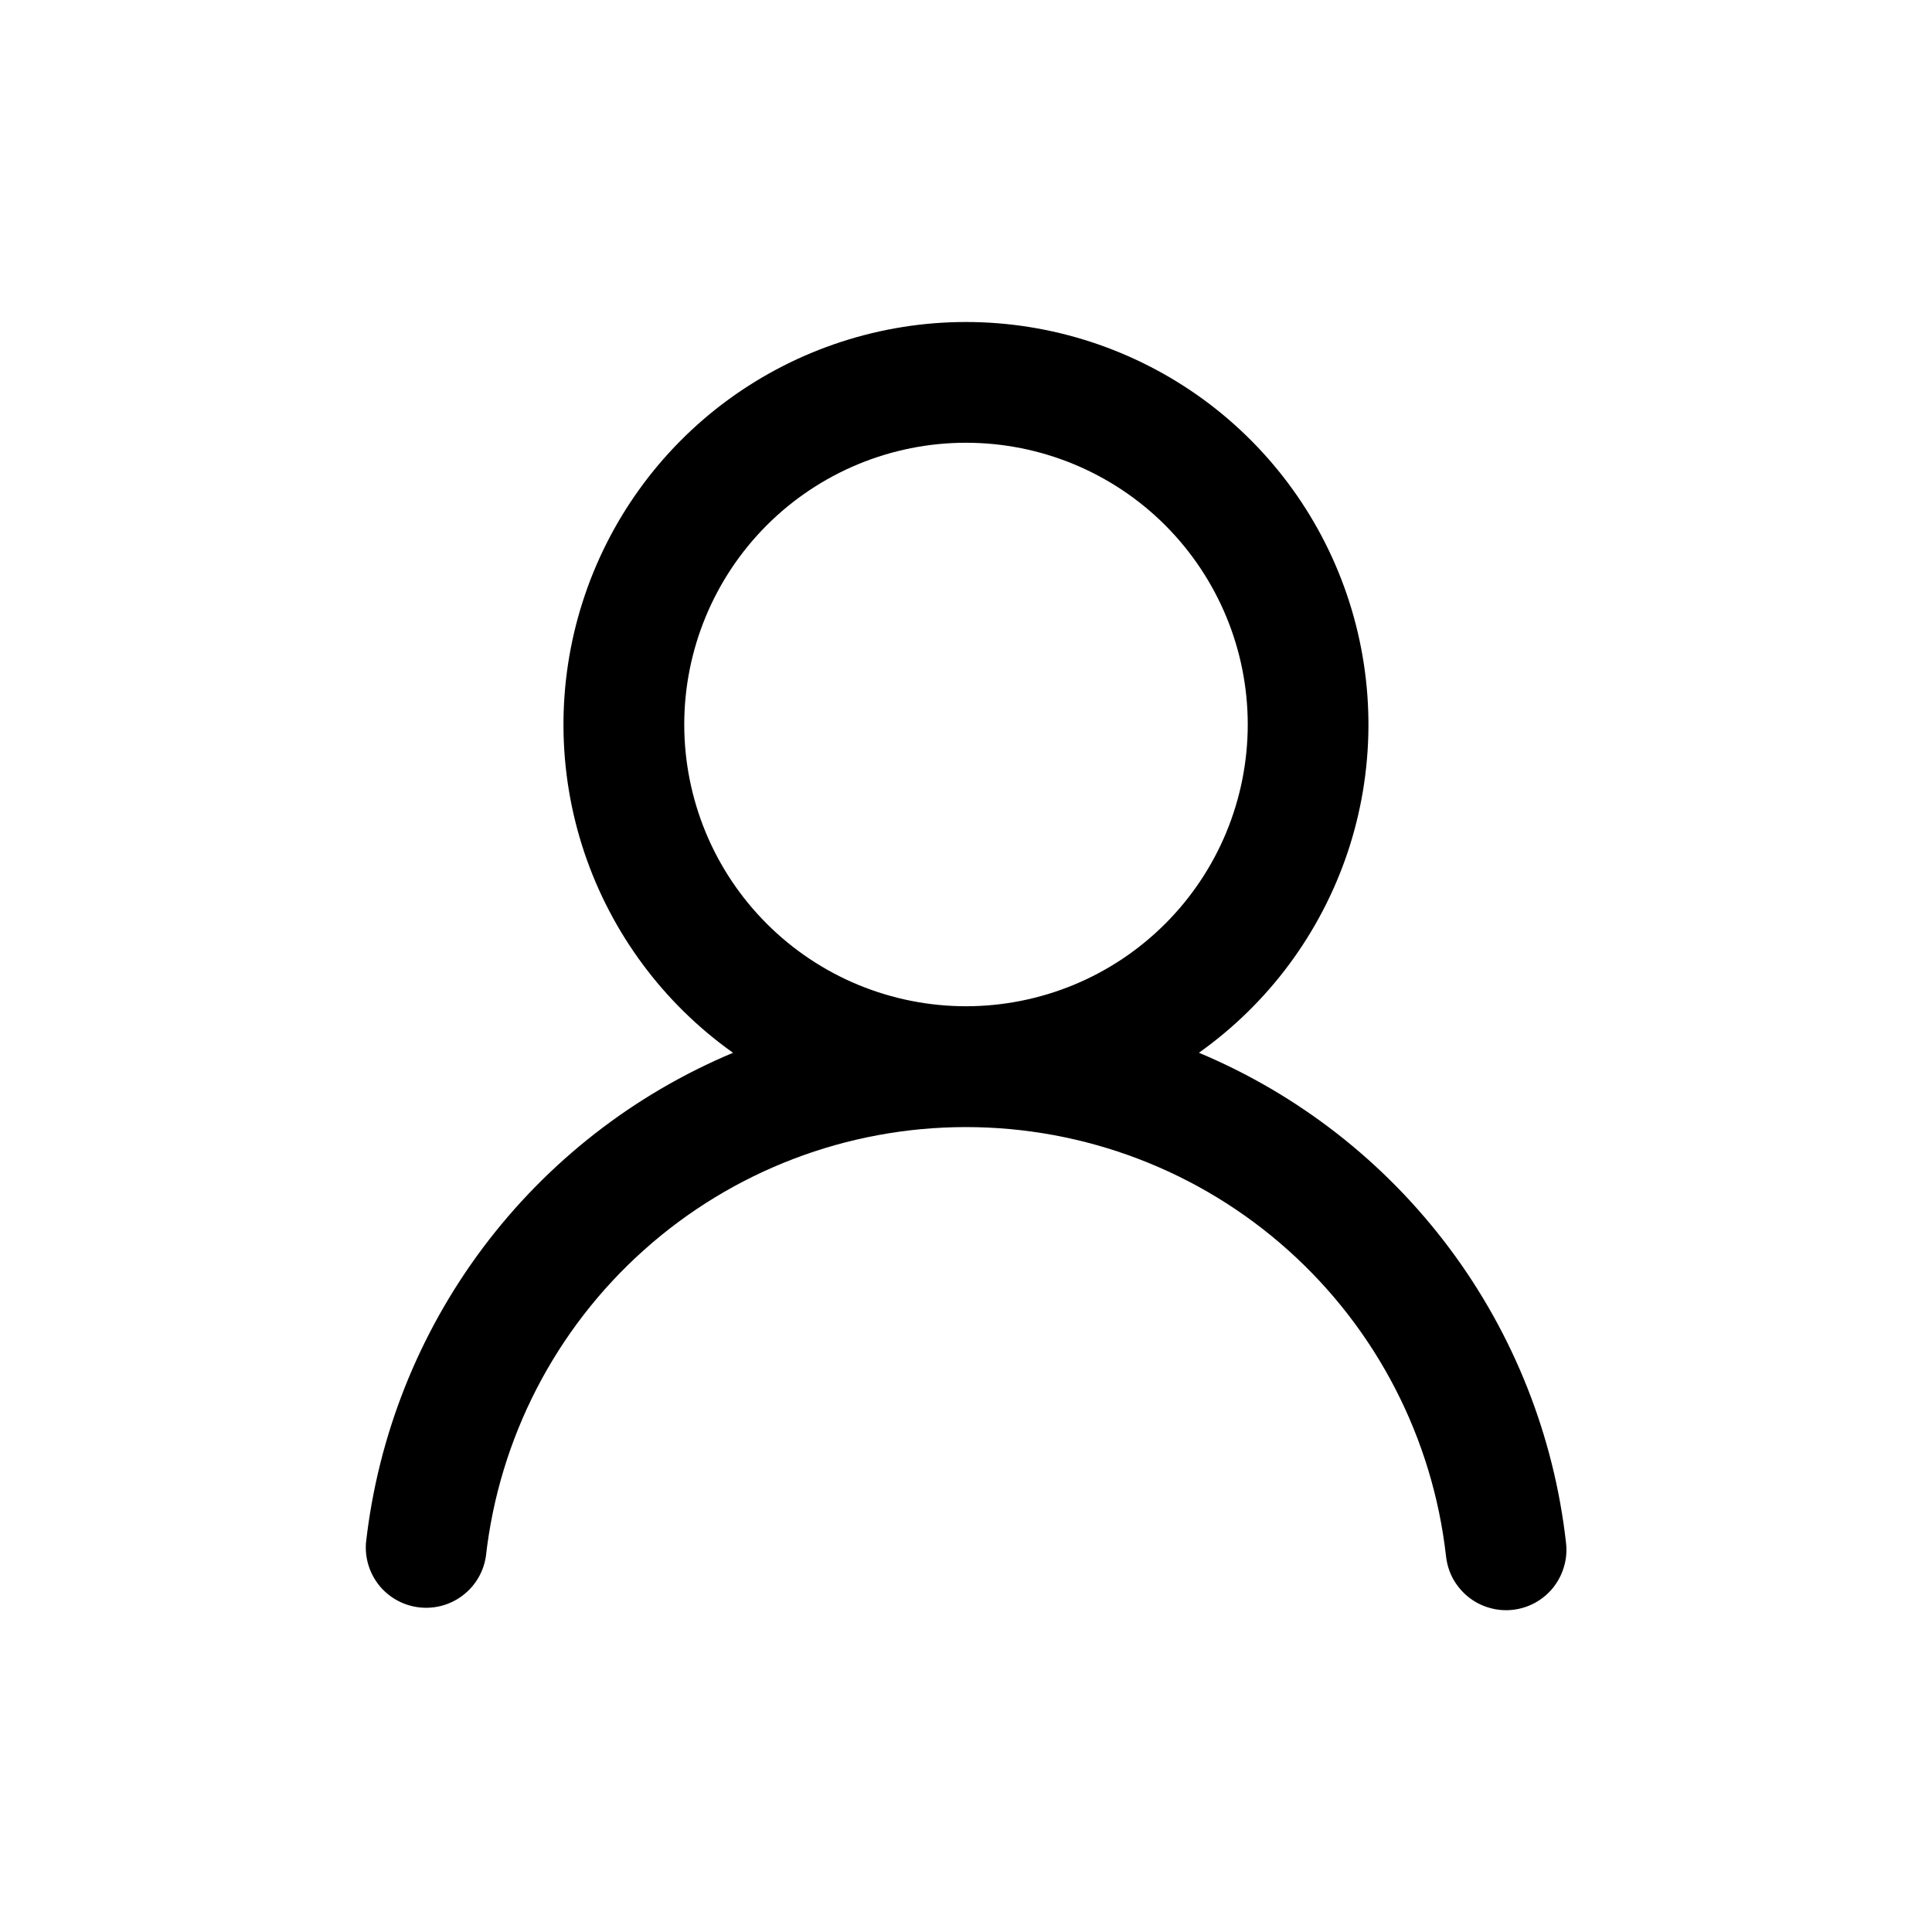
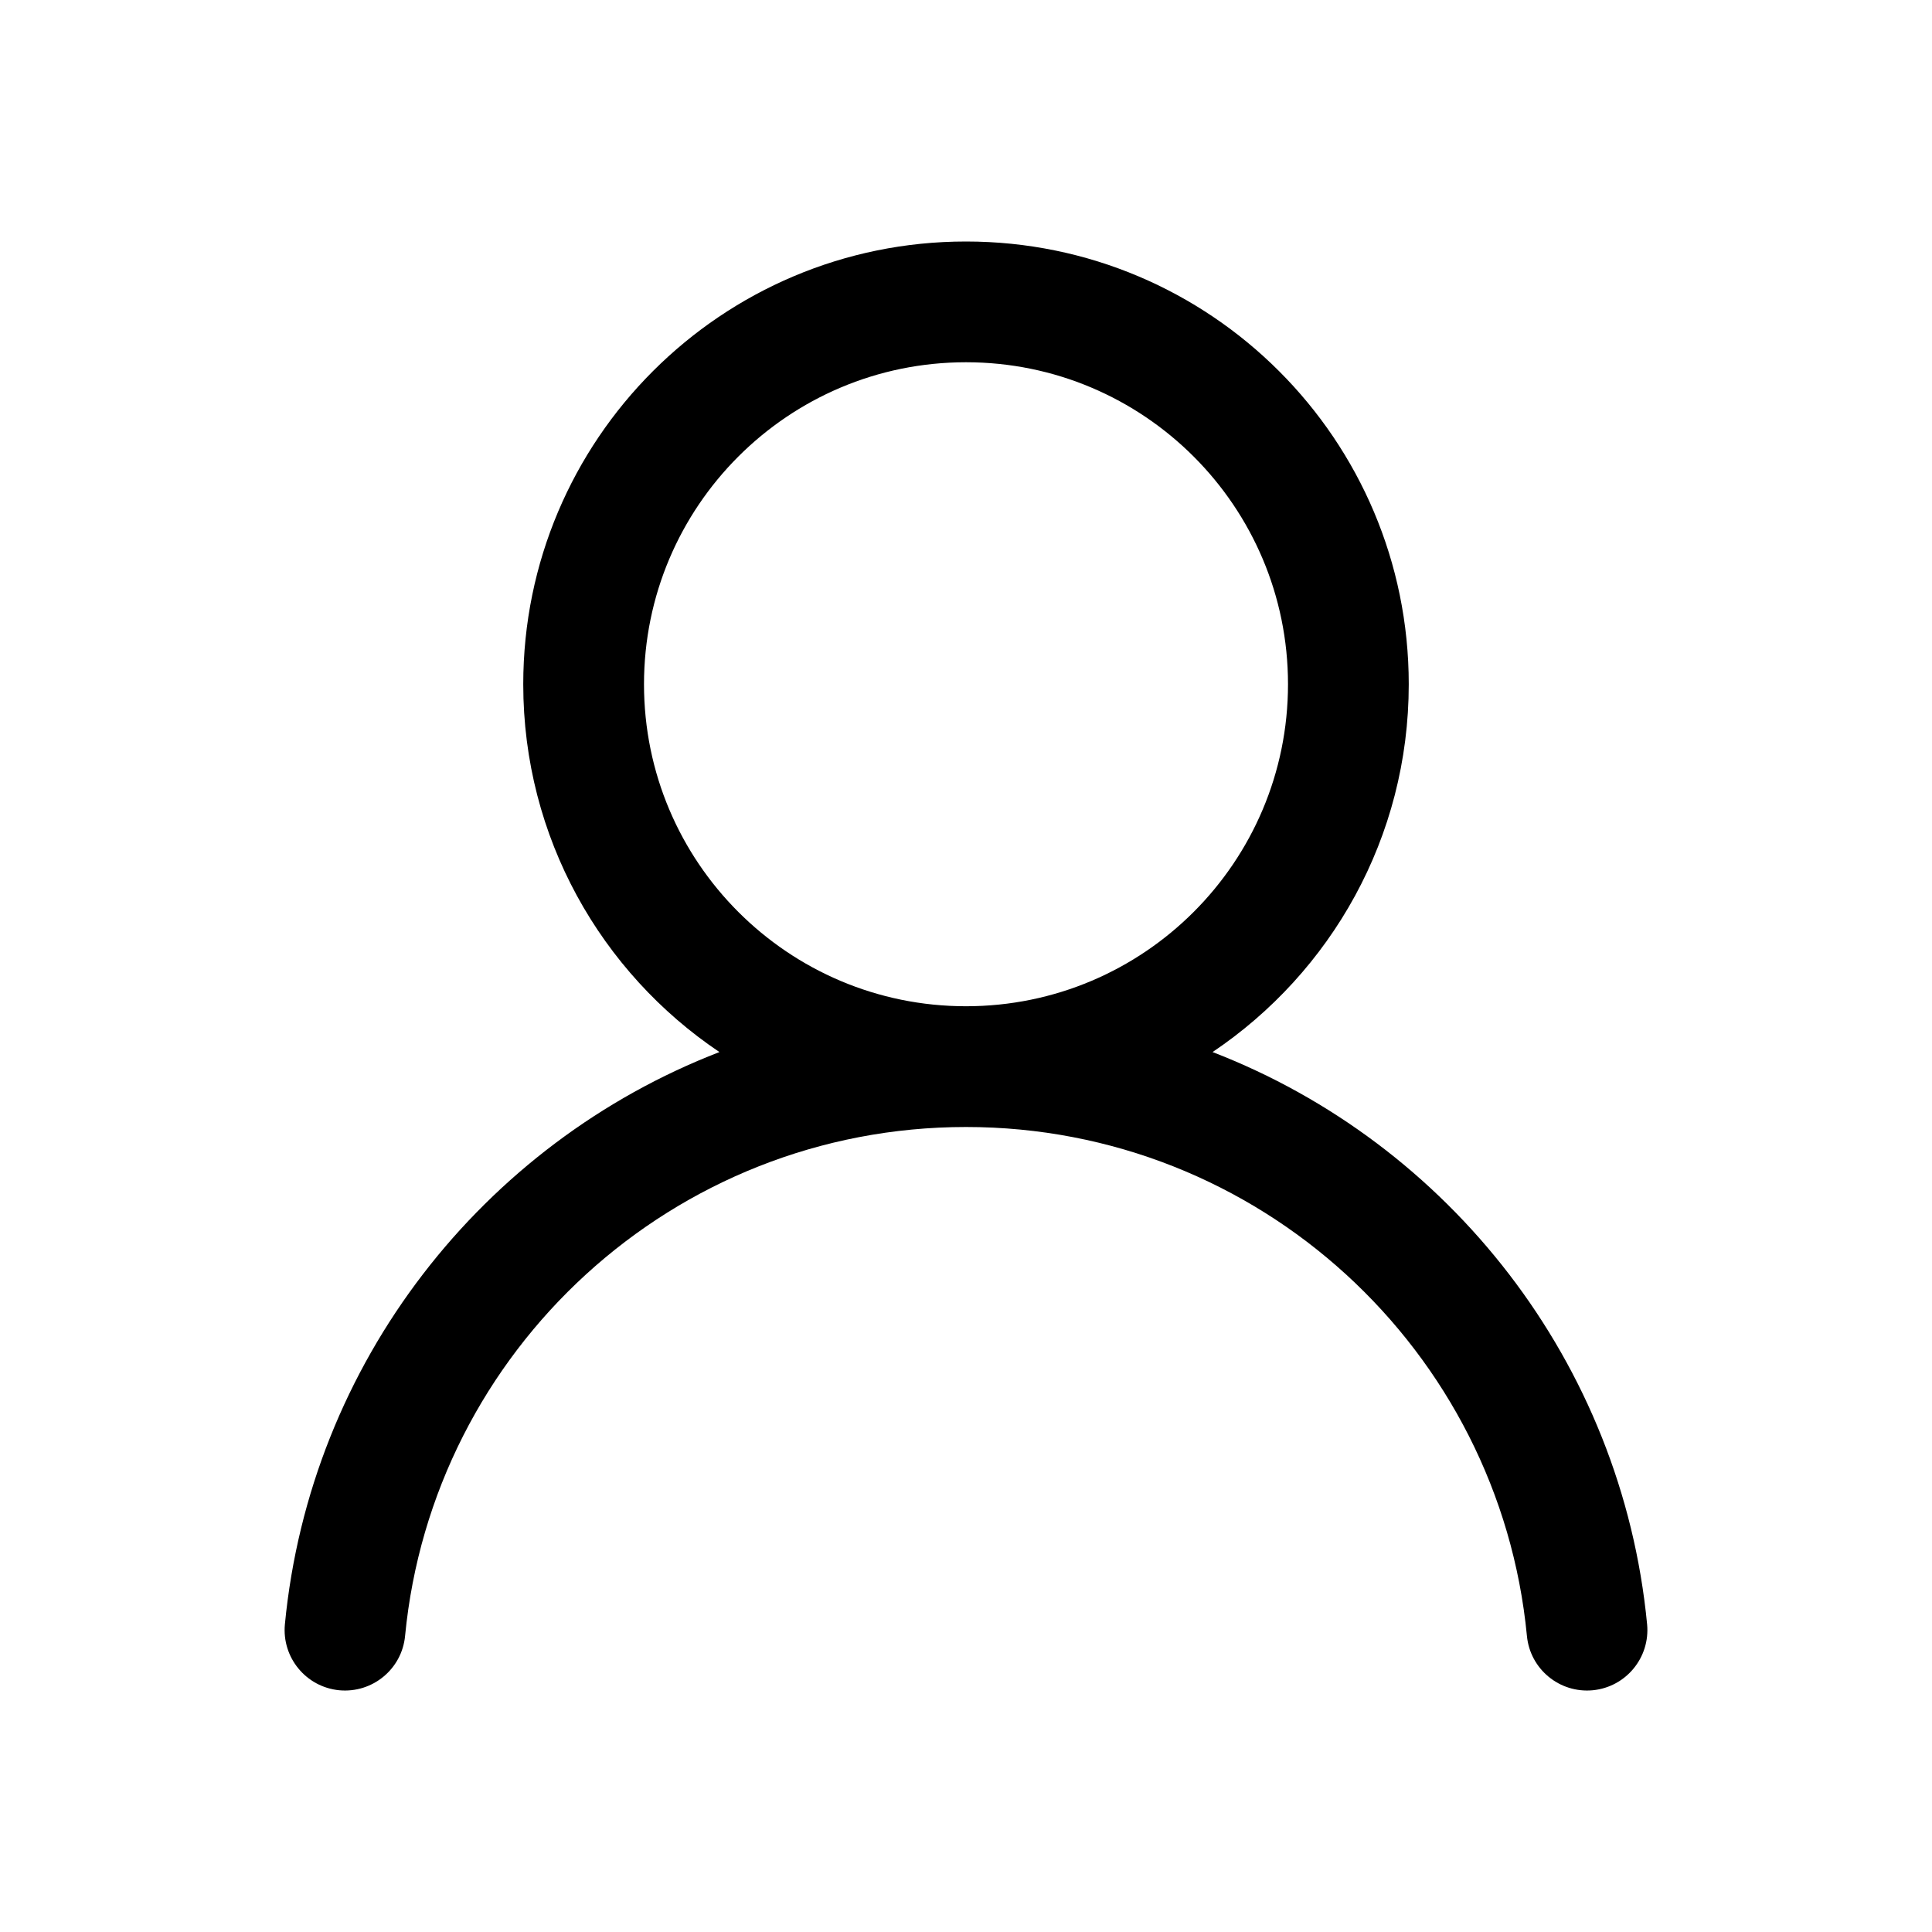
<svg xmlns="http://www.w3.org/2000/svg" width="24" height="24" viewBox="0 0 24 24">
-   <path fill-rule="evenodd" clip-rule="evenodd" d="M15.5 9C15.5 9.46 15.409 9.915 15.234 10.339C15.058 10.764 14.8 11.15 14.475 11.475C14.15 11.8 13.764 12.058 13.339 12.234C12.915 12.409 12.46 12.5 12 12.5C11.54 12.5 11.085 12.409 10.661 12.234C10.236 12.058 9.85 11.8 9.525 11.475C9.2 11.15 8.942 10.764 8.766 10.339C8.591 9.915 8.5 9.46 8.5 9C8.5 8.072 8.869 7.182 9.525 6.525C10.181 5.869 11.072 5.5 12 5.5C12.928 5.5 13.819 5.869 14.475 6.525C15.131 7.182 15.5 8.072 15.5 9ZM14.893 13.078C15.758 12.464 16.405 11.591 16.742 10.585C17.078 9.579 17.085 8.492 16.763 7.482C16.441 6.471 15.806 5.589 14.95 4.963C14.093 4.338 13.06 4 11.999 4C10.939 4 9.906 4.338 9.049 4.963C8.193 5.589 7.558 6.471 7.236 7.482C6.914 8.492 6.921 9.579 7.257 10.585C7.594 11.591 8.241 12.464 9.106 13.078C7.872 13.595 6.799 14.432 5.997 15.503C5.196 16.573 4.695 17.839 4.546 19.168C4.532 19.362 4.593 19.553 4.717 19.703C4.842 19.852 5.019 19.947 5.212 19.968C5.405 19.989 5.599 19.935 5.752 19.816C5.906 19.698 6.008 19.524 6.036 19.332C6.201 17.866 6.9 16.511 8 15.528C9.1 14.544 10.524 14.001 11.999 14.001C13.475 14.001 14.899 14.544 15.999 15.528C17.099 16.511 17.798 17.866 17.963 19.332C17.974 19.43 18.003 19.525 18.05 19.612C18.098 19.698 18.162 19.775 18.239 19.837C18.316 19.899 18.404 19.945 18.499 19.972C18.593 20 18.693 20.009 18.791 19.998C18.889 19.987 18.984 19.957 19.07 19.91C19.157 19.862 19.233 19.798 19.295 19.721C19.356 19.643 19.402 19.555 19.429 19.46C19.457 19.365 19.465 19.266 19.454 19.168C19.305 17.839 18.804 16.573 18.003 15.503C17.201 14.432 16.128 13.595 14.894 13.078H14.893Z" />
+   <path fill-rule="evenodd" clip-rule="evenodd" d="M16 8.5C16 10.709 14.209 12.5 12 12.5C9.791 12.5 8 10.709 8 8.5C8 6.291 9.791 4.5 12 4.5C14.209 4.5 16 6.291 16 8.5ZM15.063 13.069C16.533 12.081 17.5 10.404 17.5 8.5C17.5 5.462 15.038 3 12 3C8.962 3 6.5 5.462 6.5 8.5C6.5 10.404 7.467 12.081 8.937 13.069C6 14.204 3.852 16.923 3.539 20.178C3.5 20.591 3.802 20.957 4.214 20.997C4.626 21.036 4.993 20.734 5.032 20.322C5.373 16.774 8.363 14 12 14C15.637 14 18.627 16.774 18.968 20.322C19.007 20.734 19.373 21.036 19.786 20.997C20.198 20.957 20.5 20.591 20.461 20.178C20.148 16.923 18 14.204 15.063 13.069Z" />
</svg>
